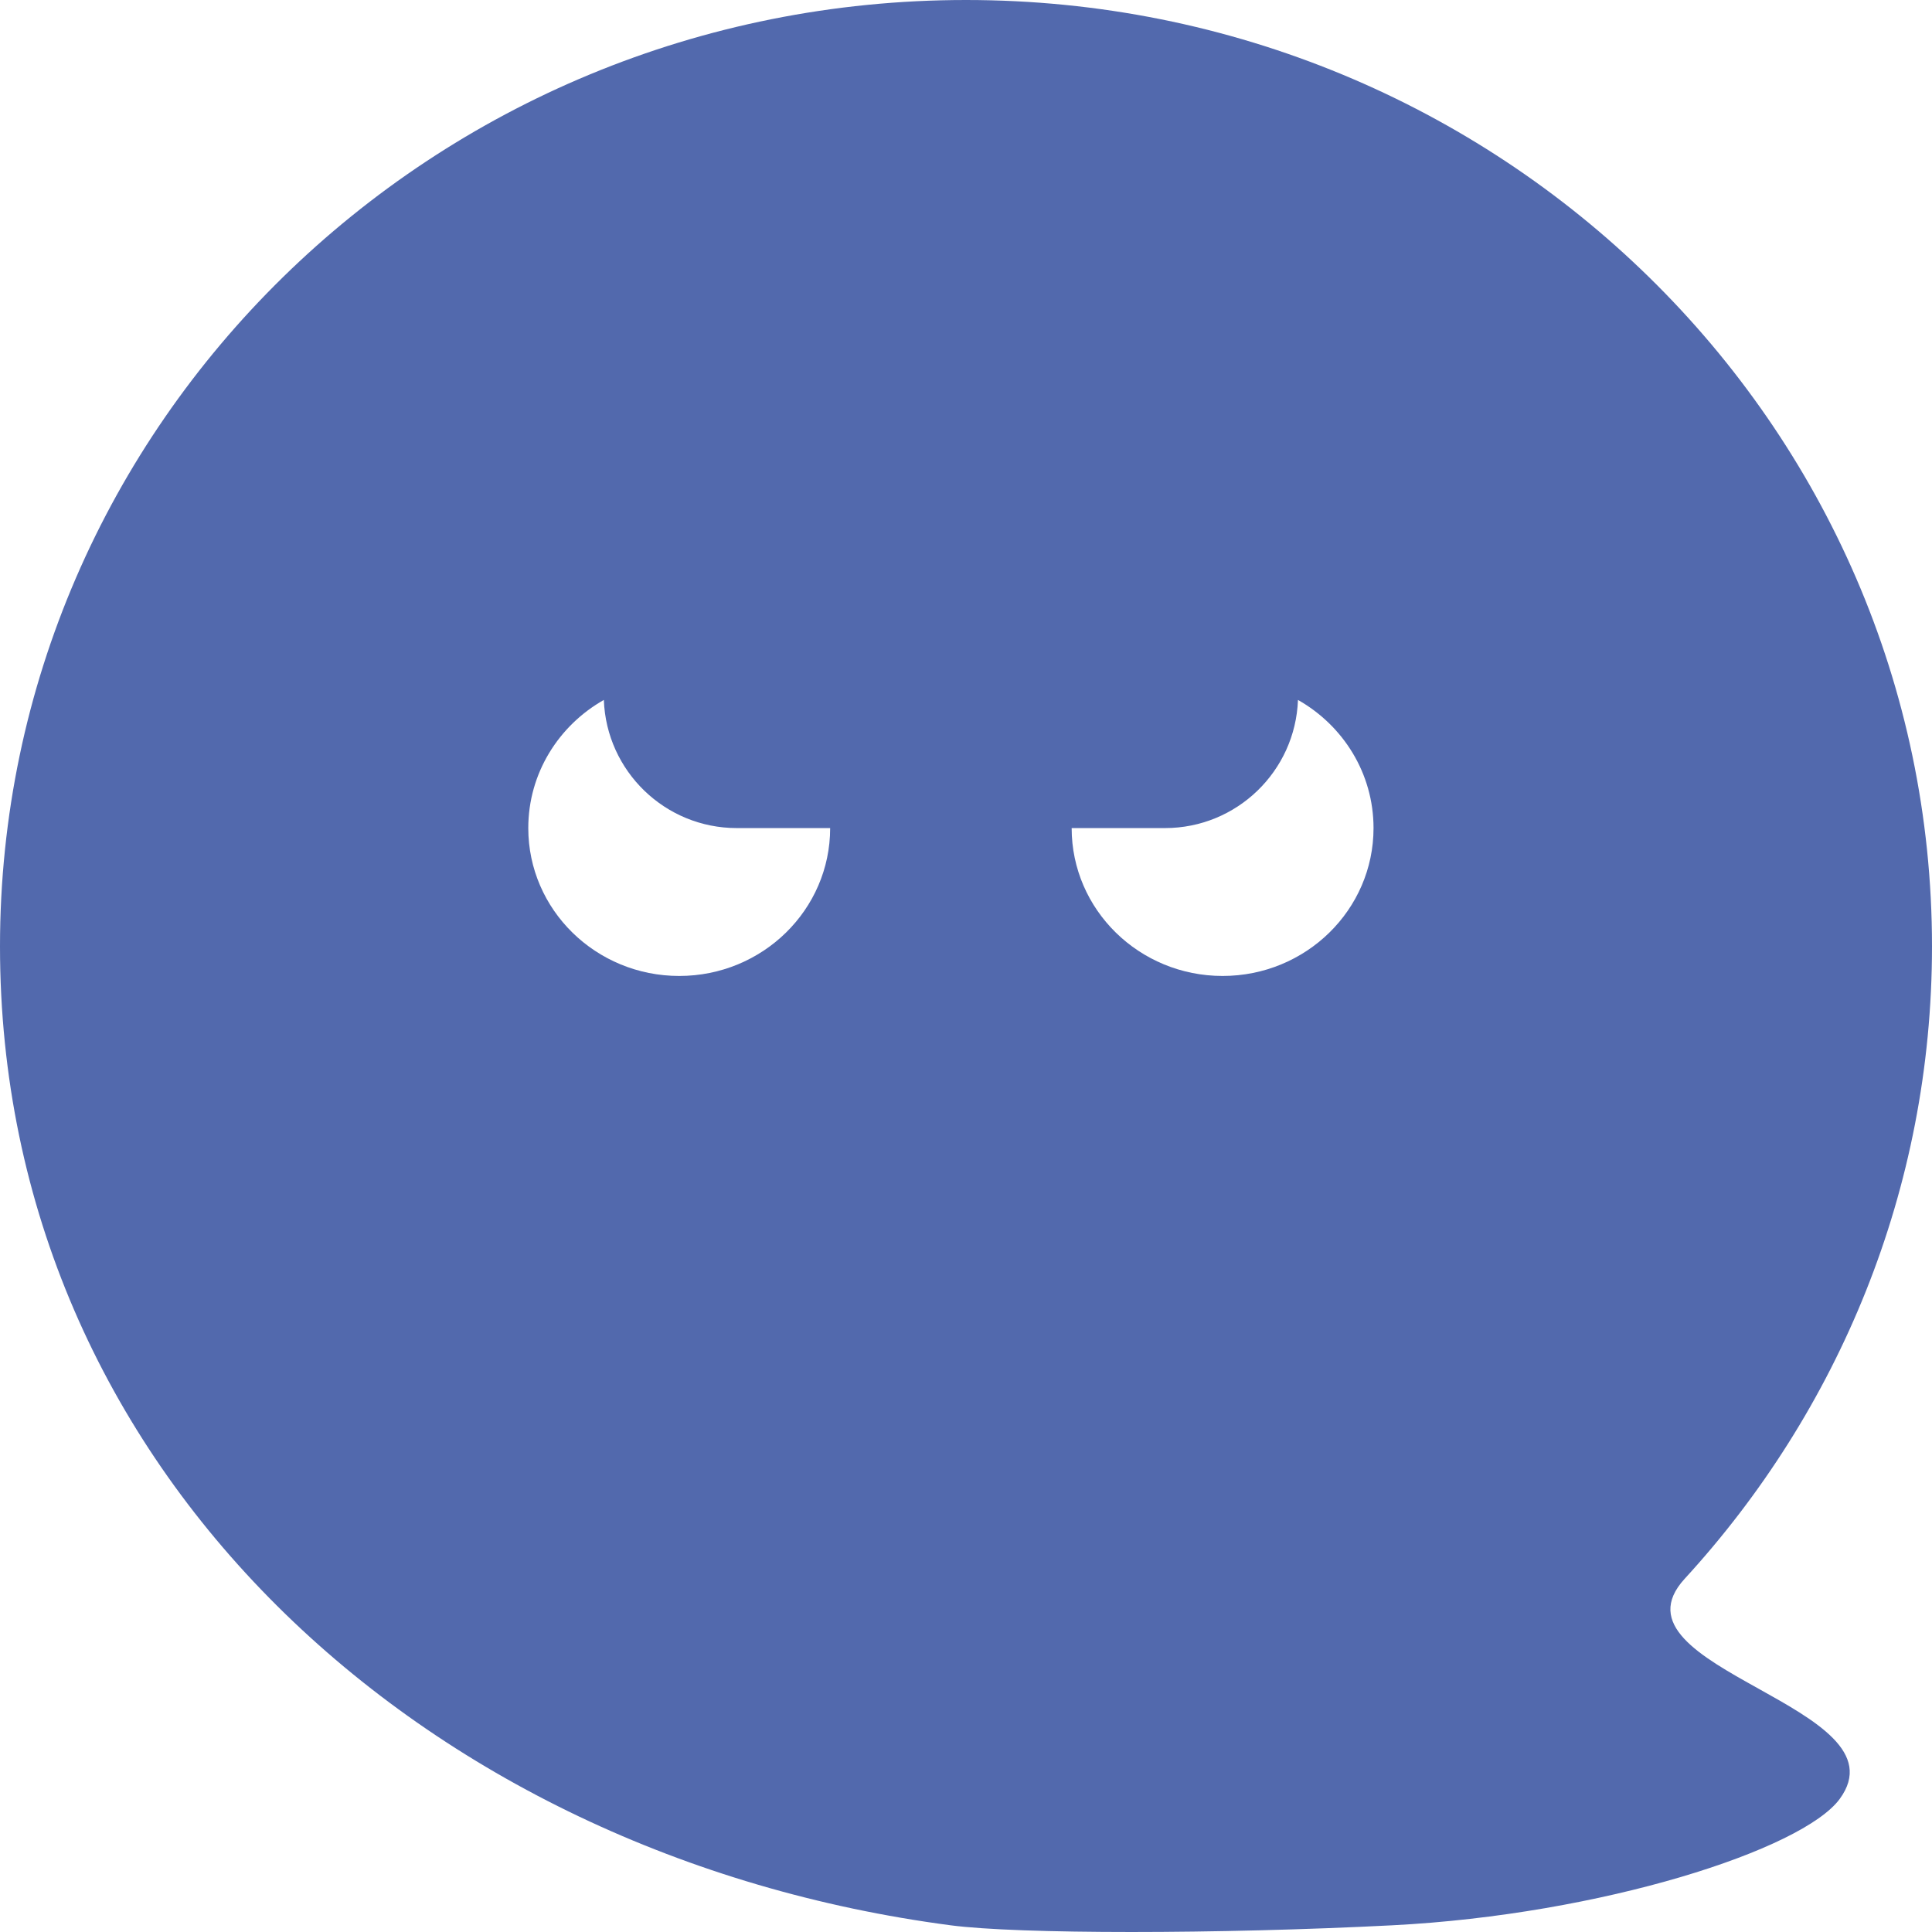
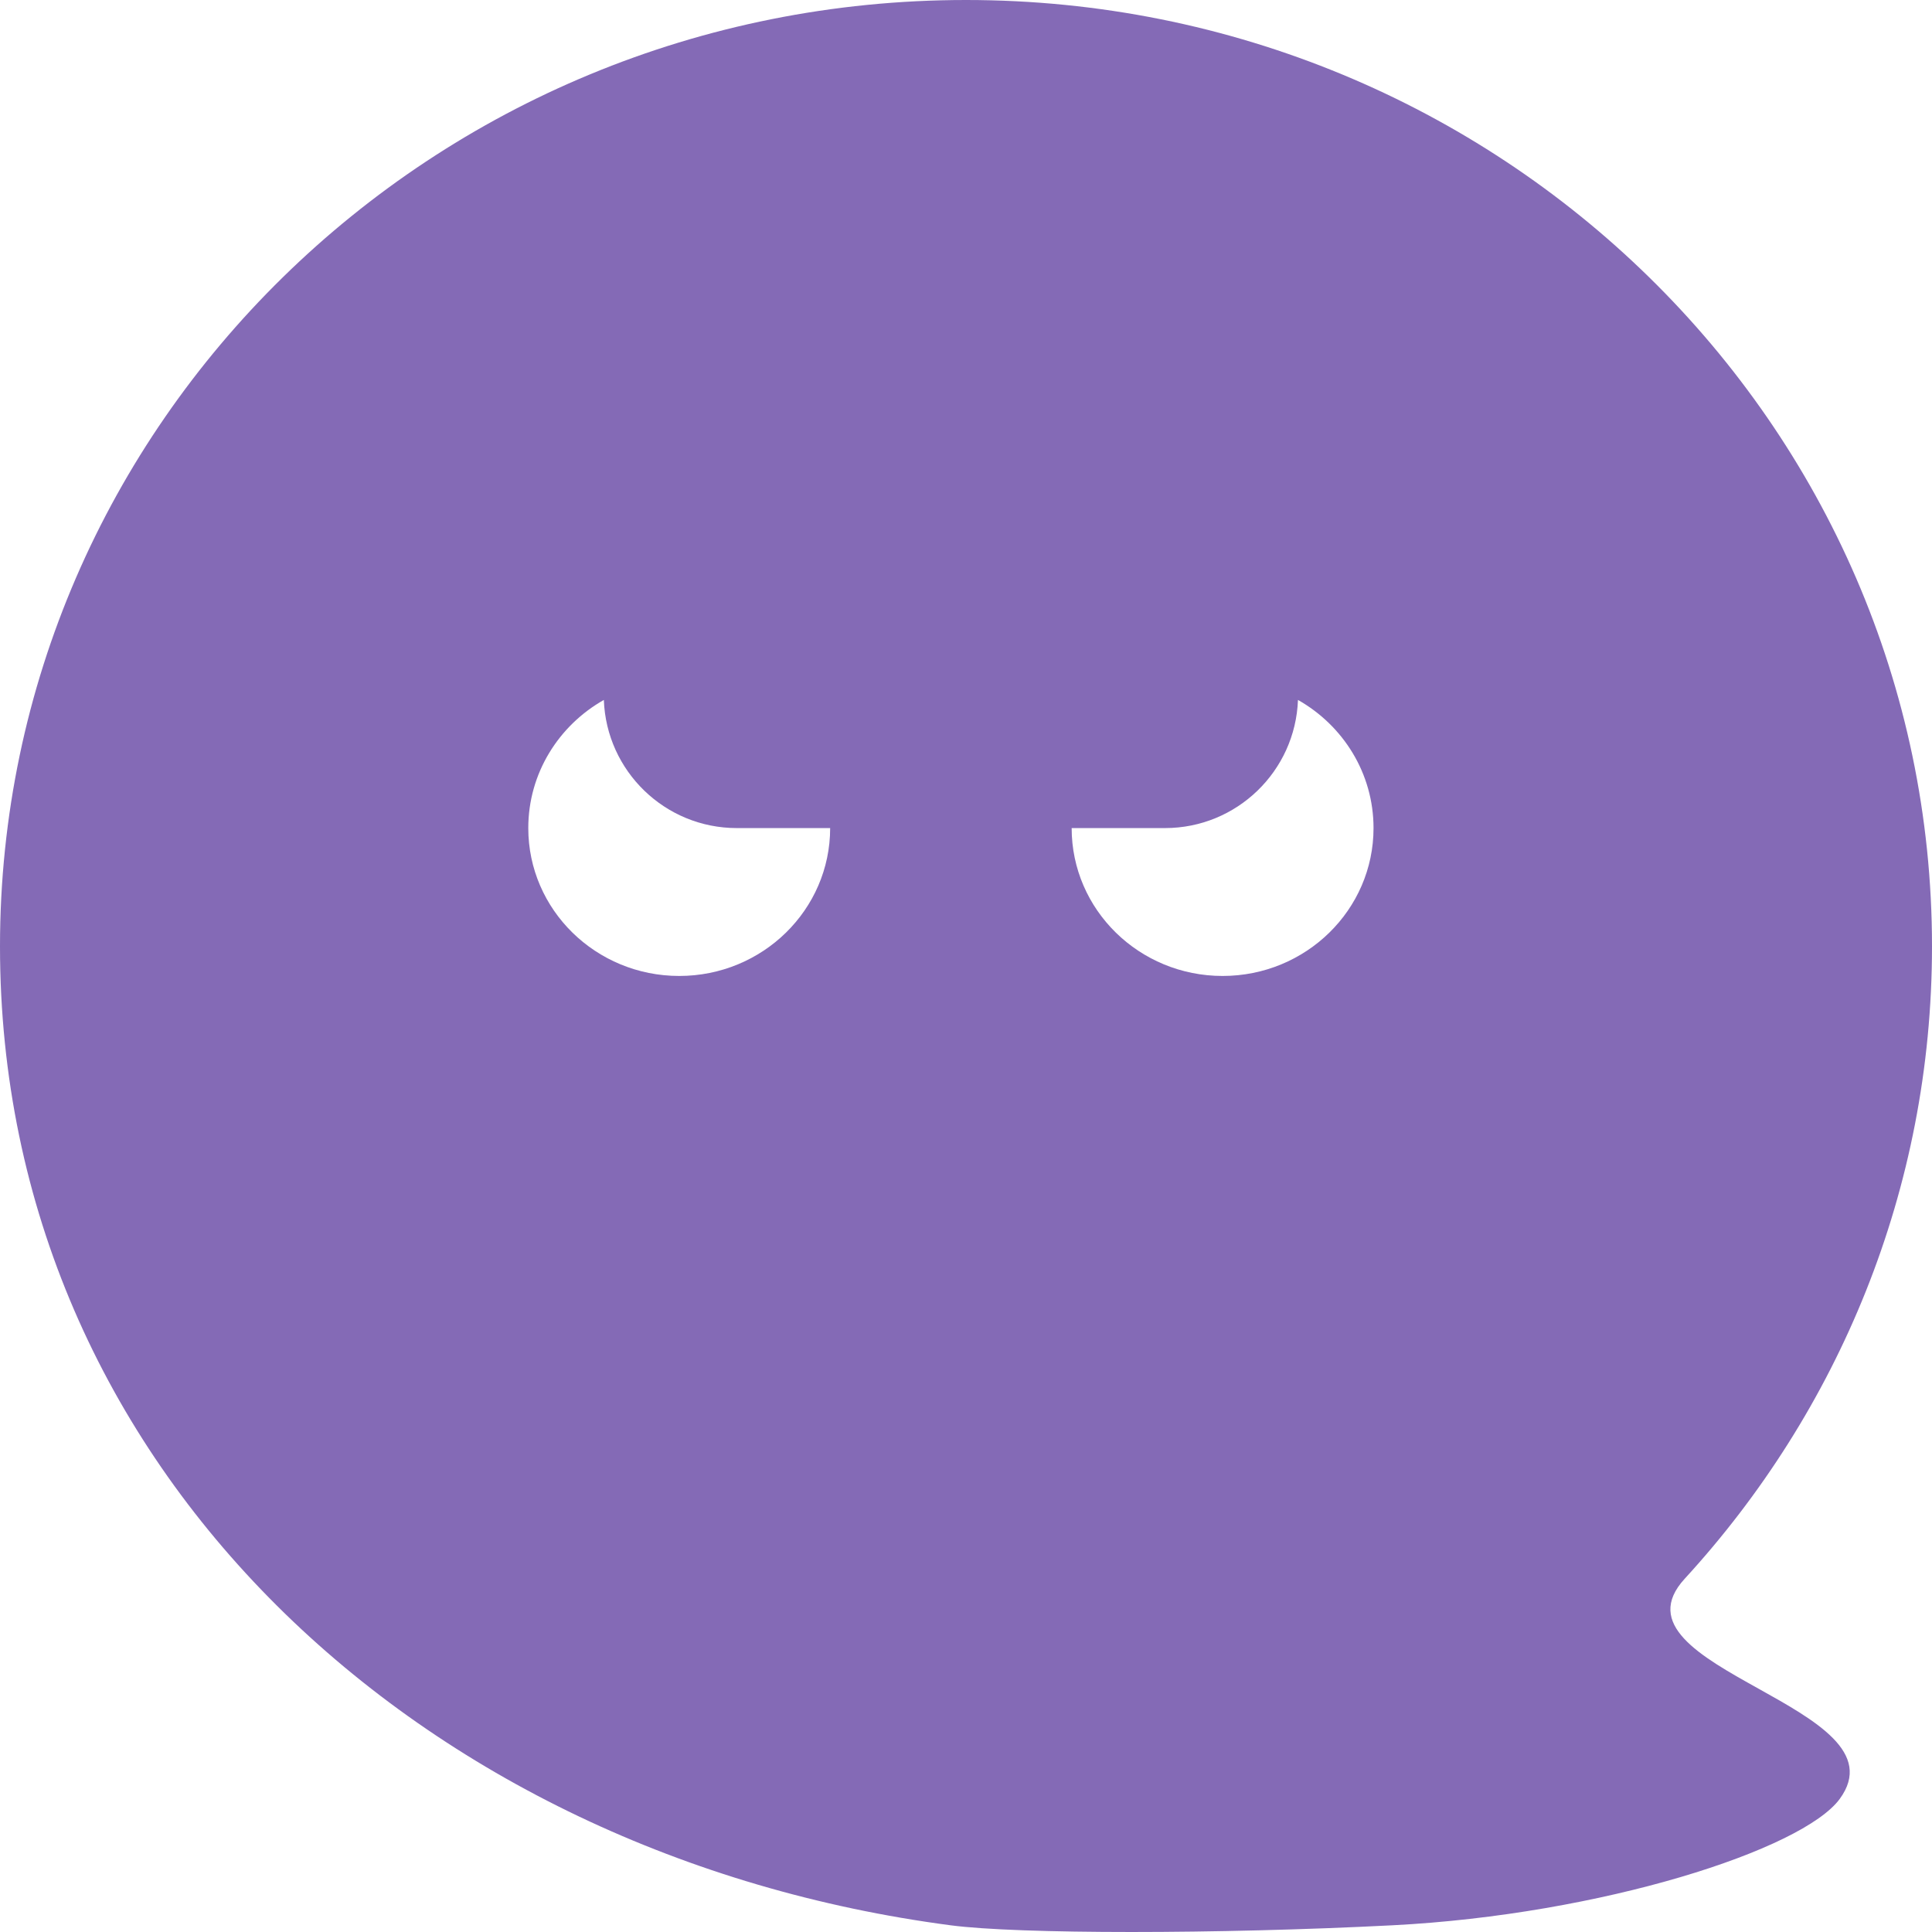
<svg xmlns="http://www.w3.org/2000/svg" width="144" height="144" viewBox="0 0 144 144" fill="none">
-   <path fill-rule="evenodd" clip-rule="evenodd" d="M103.768 143.501C90.779 144.166 75.908 144.166 70.855 143.501C31.435 138.315 0 109.494 0 70.537C0 31.581 32.236 0 72 0C111.765 0 144 31.581 144 70.537C144 88.656 137.027 105.179 125.567 117.671C122.455 121.063 126.725 123.443 131.063 125.86C135.318 128.232 139.638 130.639 137.127 134.075C134.36 137.861 119.36 142.703 103.768 143.501ZM61.875 61.72C61.875 67.807 56.838 72.742 50.625 72.742C44.412 72.742 39.375 67.807 39.375 61.72C39.375 57.638 41.641 54.074 45.007 52.169C45.2 57.477 49.564 61.72 54.919 61.72H61.875V61.72ZM96.743 52.169C96.549 57.477 92.186 61.72 86.831 61.72H79.875V61.72C79.875 67.807 84.912 72.742 91.125 72.742C97.338 72.742 102.375 67.807 102.375 61.72C102.375 57.638 100.11 54.074 96.743 52.169Z" fill="#5269AD" />
+   <path fill-rule="evenodd" clip-rule="evenodd" d="M103.768 143.501C90.779 144.166 75.908 144.166 70.855 143.501C31.435 138.315 0 109.494 0 70.537C0 31.581 32.236 0 72 0C111.765 0 144 31.581 144 70.537C144 88.656 137.027 105.179 125.567 117.671C122.455 121.063 126.725 123.443 131.063 125.86C135.318 128.232 139.638 130.639 137.127 134.075C134.36 137.861 119.36 142.703 103.768 143.501ZM61.875 61.72C61.875 67.807 56.838 72.742 50.625 72.742C44.412 72.742 39.375 67.807 39.375 61.72C39.375 57.638 41.641 54.074 45.007 52.169C45.2 57.477 49.564 61.72 54.919 61.72H61.875V61.72ZM96.743 52.169C96.549 57.477 92.186 61.72 86.831 61.72H79.875V61.72C79.875 67.807 84.912 72.742 91.125 72.742C97.338 72.742 102.375 67.807 102.375 61.72C102.375 57.638 100.11 54.074 96.743 52.169Z" fill="#846AB6" />
</svg>
